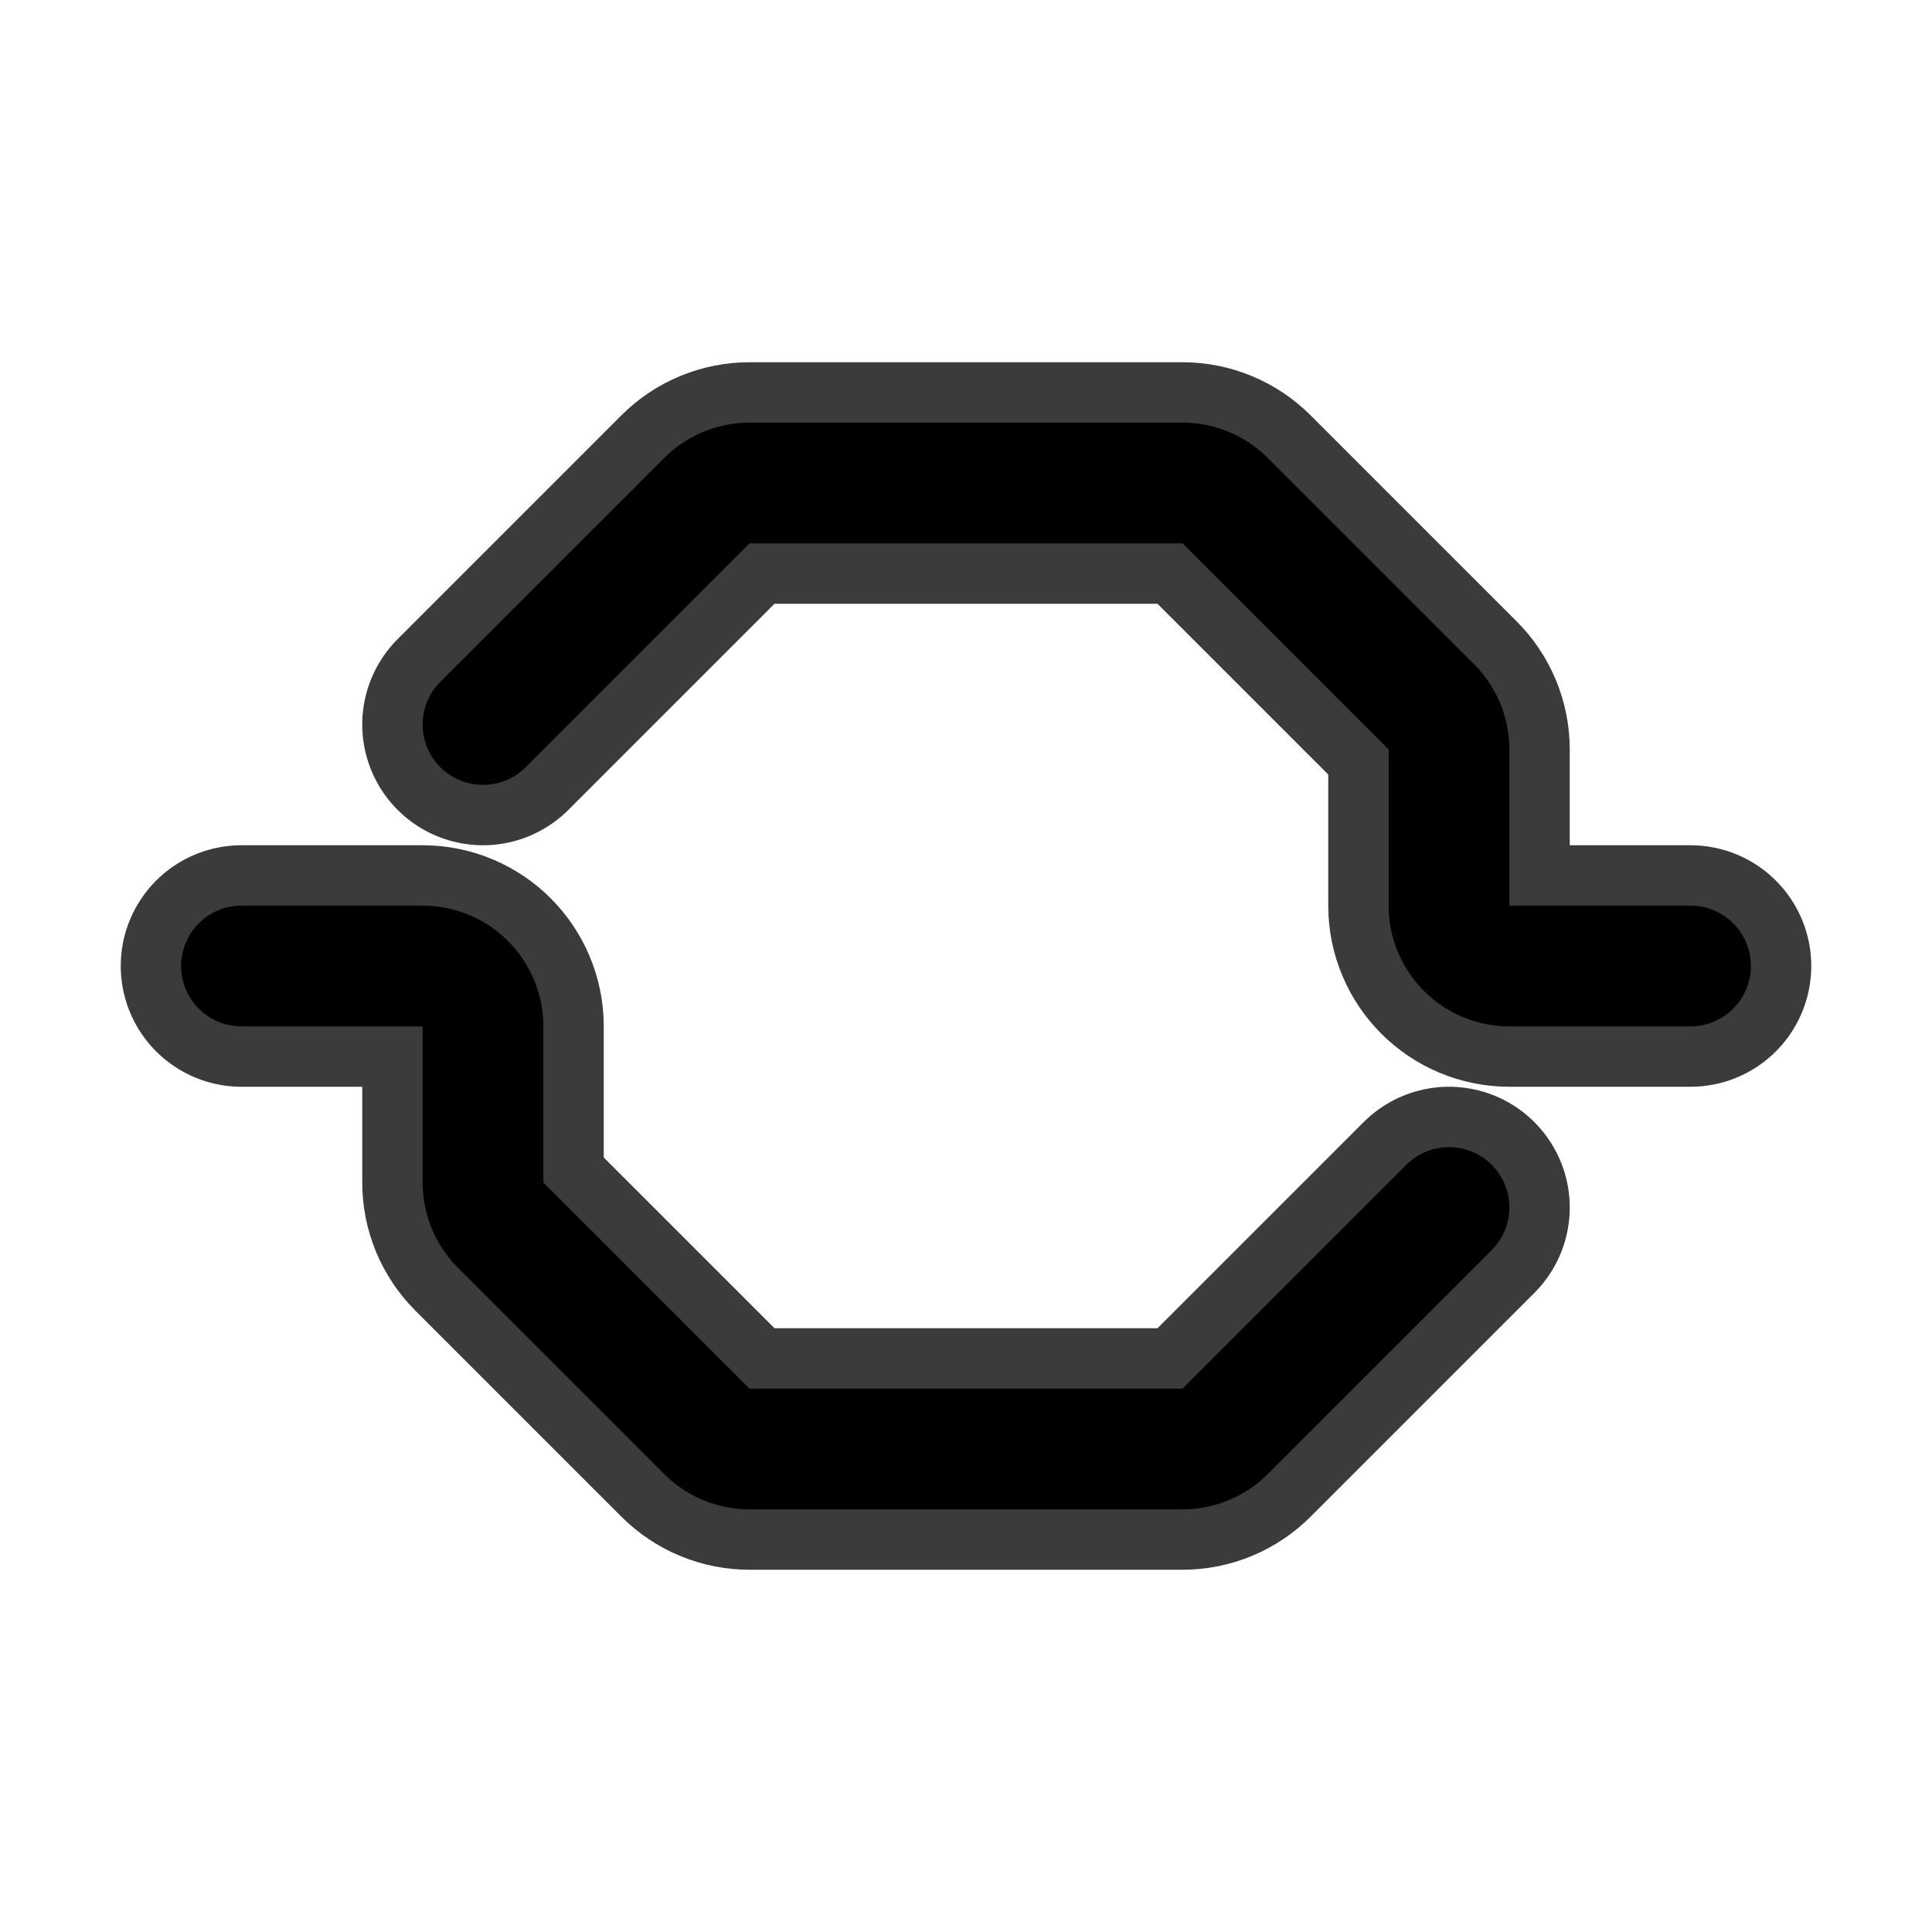
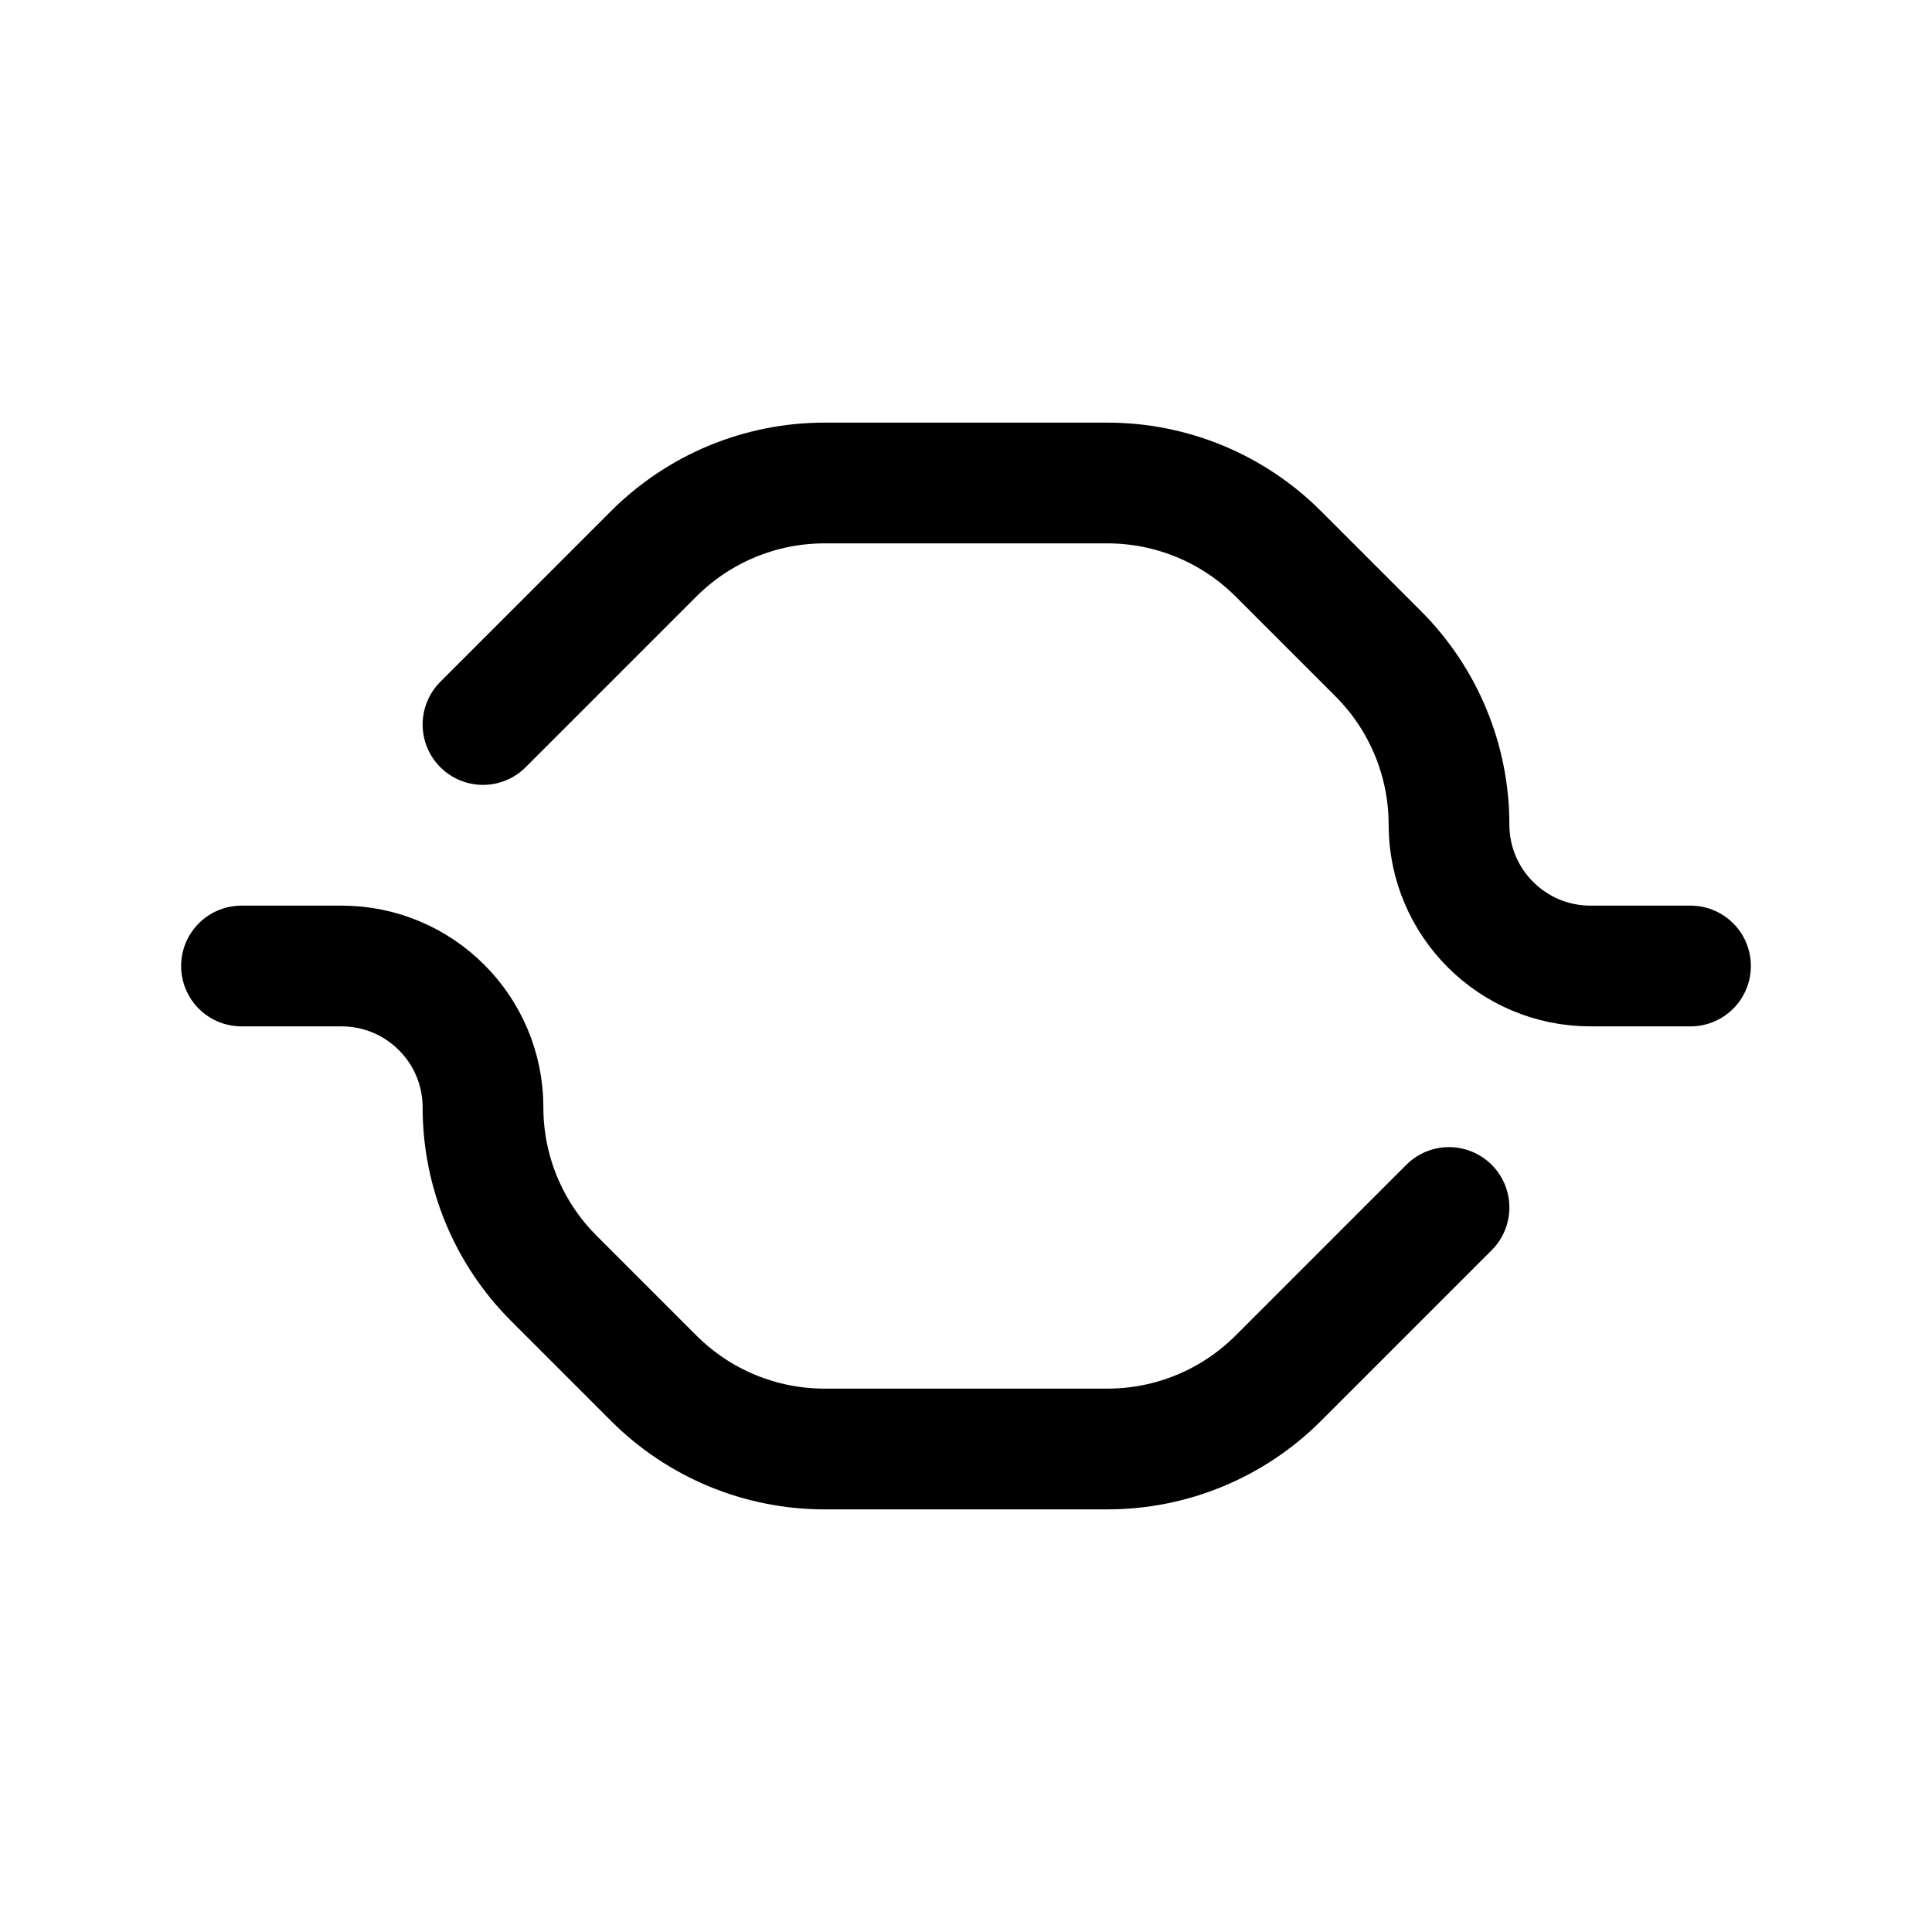
<svg xmlns="http://www.w3.org/2000/svg" xmlns:xlink="http://www.w3.org/1999/xlink" width="32px" height="32px" viewBox="0 0 32 32" version="1.1">
  <defs>
    <path d="M0,0 L32,0 L32,32 L0,32 Z" id="path-1" />
  </defs>
  <g id="sync" stroke="none" fill="none" xlink:href="#path-1" fill-rule="evenodd">
-     <g id="Group" stroke-width="1" transform="translate(10, 15)" stroke="#3B3B3B" stroke-linecap="round">
-       <path d="M-2,-3 L1.707,-6.707 C1.895,-6.895 2.149,-7 2.414,-7 L9.586,-7 C9.851,-7 10.105,-6.895 10.293,-6.707 L13.707,-3.293 C13.895,-3.105 14,-2.851 14,-2.586 L14,0 C14,0.552 14.448,1 15,1 L18,1" id="Path" stroke-width="4" />
-       <path d="M14,5 L10.293,8.707 C10.105,8.895 9.851,9 9.586,9 L2.414,9 C2.149,9 1.895,8.895 1.707,8.707 L-1.707,5.293 C-1.895,5.105 -2,4.851 -2,4.586 L-2,2 C-2,1.448 -2.448,1 -3,1 L-6,1" id="Path" stroke-width="4" />
-     </g>
    <g id="Group" stroke-width="1" transform="translate(10, 15)" stroke="#000000" stroke-linecap="round">
-       <path d="M-2,-3 L1.707,-6.707 C1.895,-6.895 2.149,-7 2.414,-7 L9.586,-7 C9.851,-7 10.105,-6.895 10.293,-6.707 L13.707,-3.293 C13.895,-3.105 14,-2.851 14,-2.586 L14,0 C14,0.552 14.448,1 15,1 L18,1" id="Path" stroke-width="2" />
-       <path d="M14,5 L10.293,8.707 C10.105,8.895 9.851,9 9.586,9 L2.414,9 C2.149,9 1.895,8.895 1.707,8.707 L-1.707,5.293 C-1.895,5.105 -2,4.851 -2,4.586 L-2,2 C-2,1.448 -2.448,1 -3,1 L-6,1" id="Path" stroke-width="2" />
+       <path d="M-2,-3 L0.828,-5.828 C1.579,-6.579 2.596,-7 3.657,-7 L8.343,-7 C9.404,-7 10.421,-6.579 11.172,-5.828 L12.828,-4.172 C13.579,-3.421 14,-2.404 14,-1.343 C14,-0.049 15.049,1 16.343,1 L18,1" id="Path" stroke-width="2" />
+       <path d="M14,5 L11.172,7.828 C10.421,8.579 9.404,9 8.343,9 L3.657,9 C2.596,9 1.579,8.579 0.828,7.828 L-0.828,6.172 C-1.579,5.421 -2,4.404 -2,3.343 C-2,2.049 -3.049,1 -4.343,1 L-6,1" id="Path" stroke-width="2" />
    </g>
  </g>
</svg>
